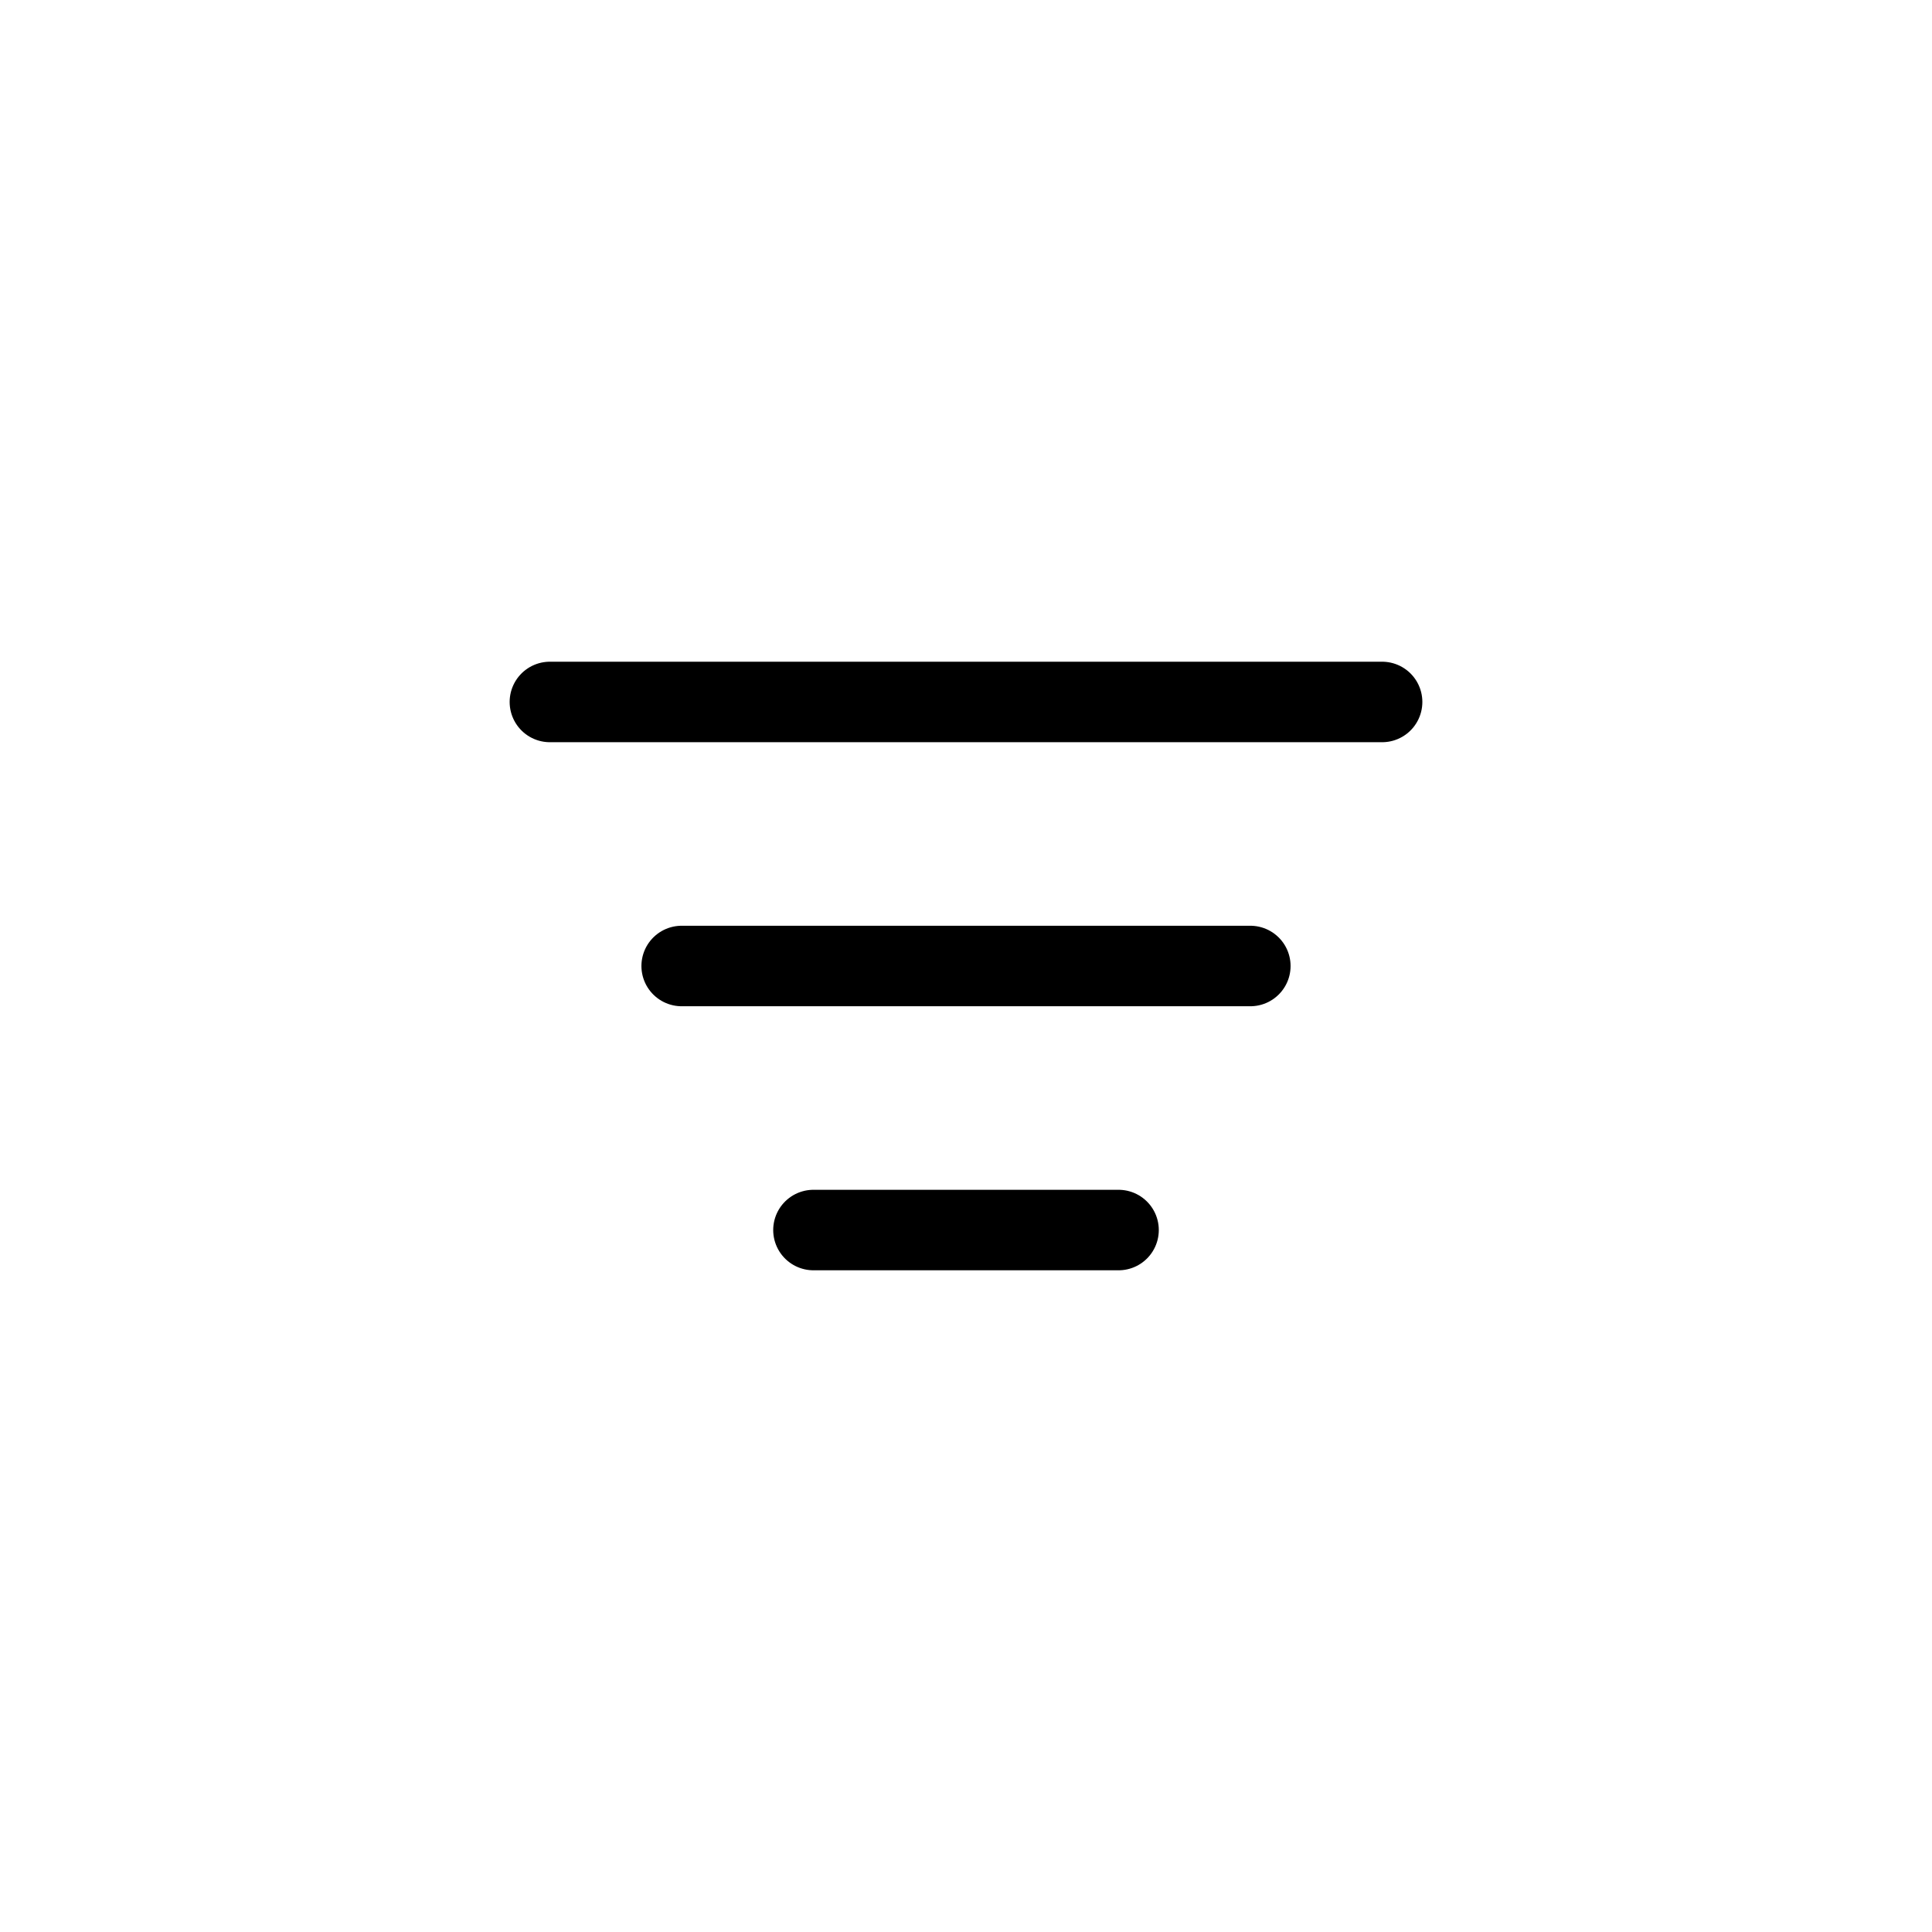
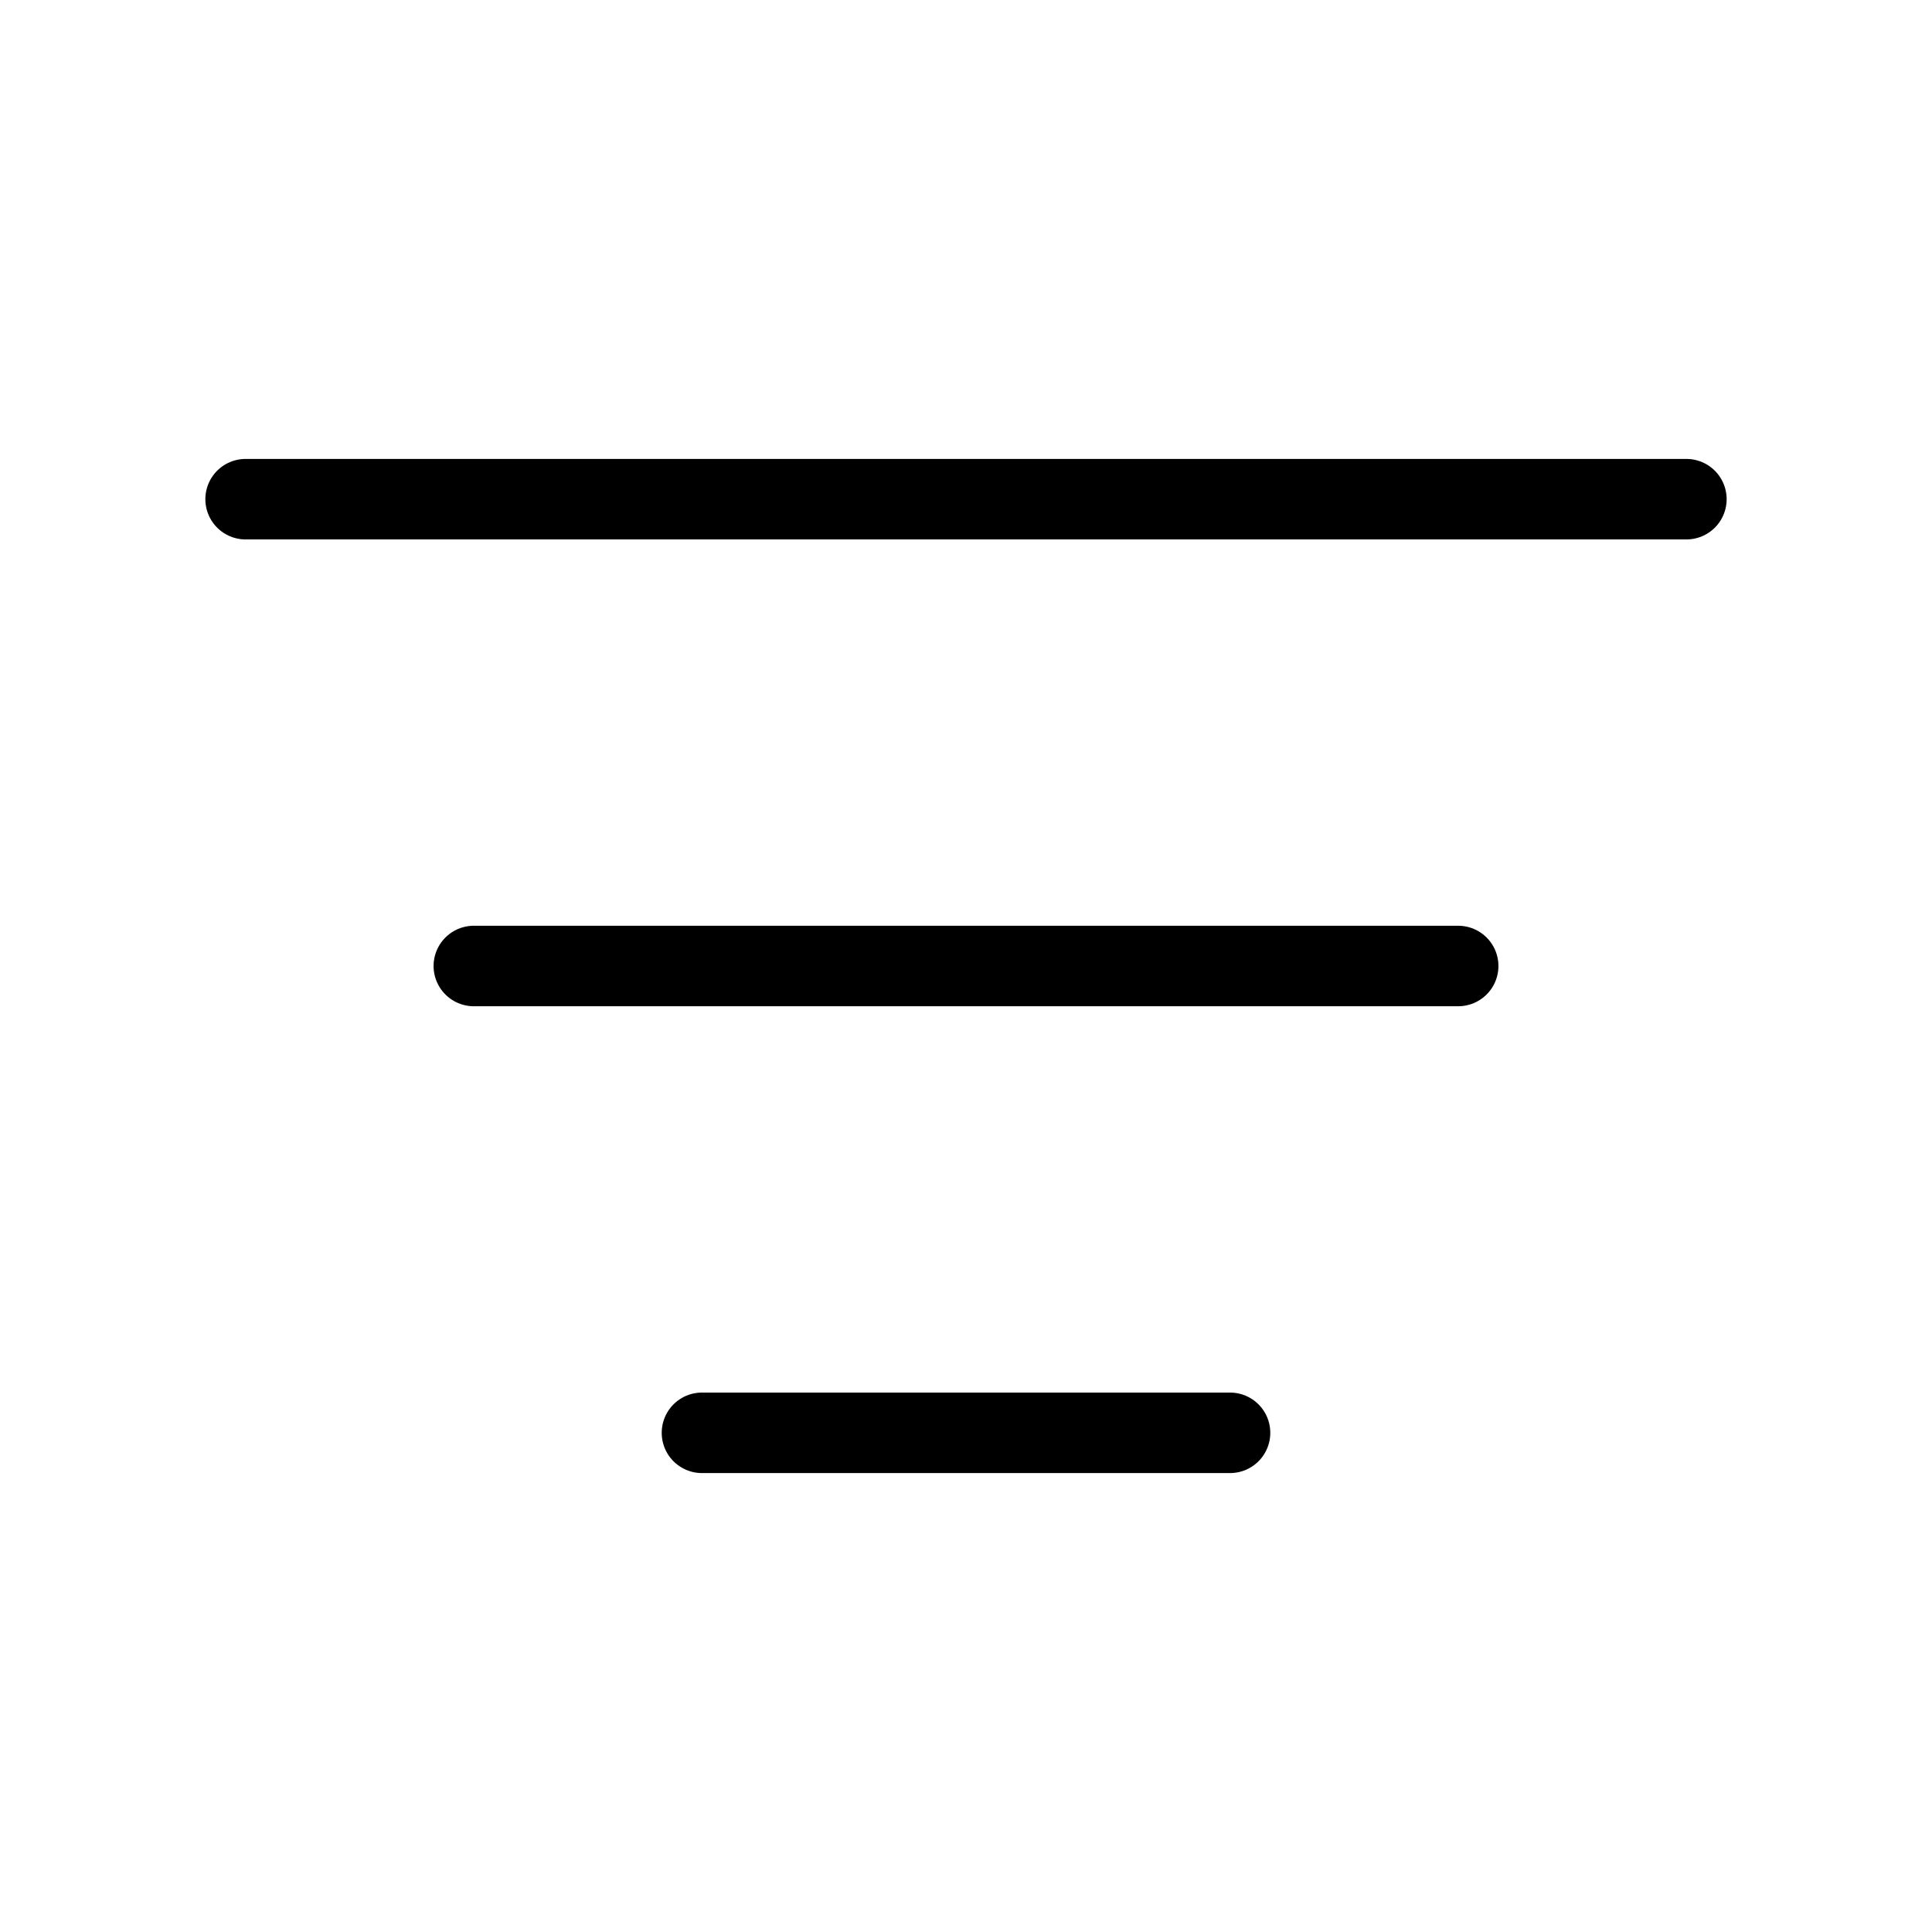
<svg xmlns="http://www.w3.org/2000/svg" width="24" height="24" viewBox="0 0 24 24" fill="none" version="1.1" id="svg1" xml:space="preserve">
  <defs id="defs1" />
-   <path style="fill:none;stroke:#000000;stroke-width:1;stroke-linecap:round;stroke-linejoin:round;stroke-miterlimit:83.9;paint-order:markers fill stroke" d="M 6.831,8.72 H 17.169" id="path1" />
-   <path style="fill:none;stroke:#000000;stroke-width:1;stroke-linecap:round;stroke-linejoin:round;stroke-miterlimit:83.9;paint-order:markers fill stroke" d="M 8.468,12 H 15.532" id="path1-6" />
-   <path style="fill:none;stroke:#000000;stroke-width:1;stroke-linecap:round;stroke-linejoin:round;stroke-miterlimit:83.9;paint-order:markers fill stroke" d="m 10.105,15.28 h 3.79" id="path1-4" />
+   <path style="fill:none;stroke:#000000;stroke-width:1;stroke-linecap:round;stroke-linejoin:round;stroke-miterlimit:83.9;paint-order:markers fill stroke" d="M 3.051,6.201 H 20.949" id="path1" />
+   <path style="fill:none;stroke:#000000;stroke-width:1;stroke-linecap:round;stroke-linejoin:round;stroke-miterlimit:83.9;paint-order:markers fill stroke" d="M 5.886,12 H 18.114" id="path1-6" />
+   <path style="fill:none;stroke:#000000;stroke-width:1;stroke-linecap:round;stroke-linejoin:round;stroke-miterlimit:83.9;paint-order:markers fill stroke" d="M 8.72,17.799 H 15.28" id="path1-4" />
</svg>
